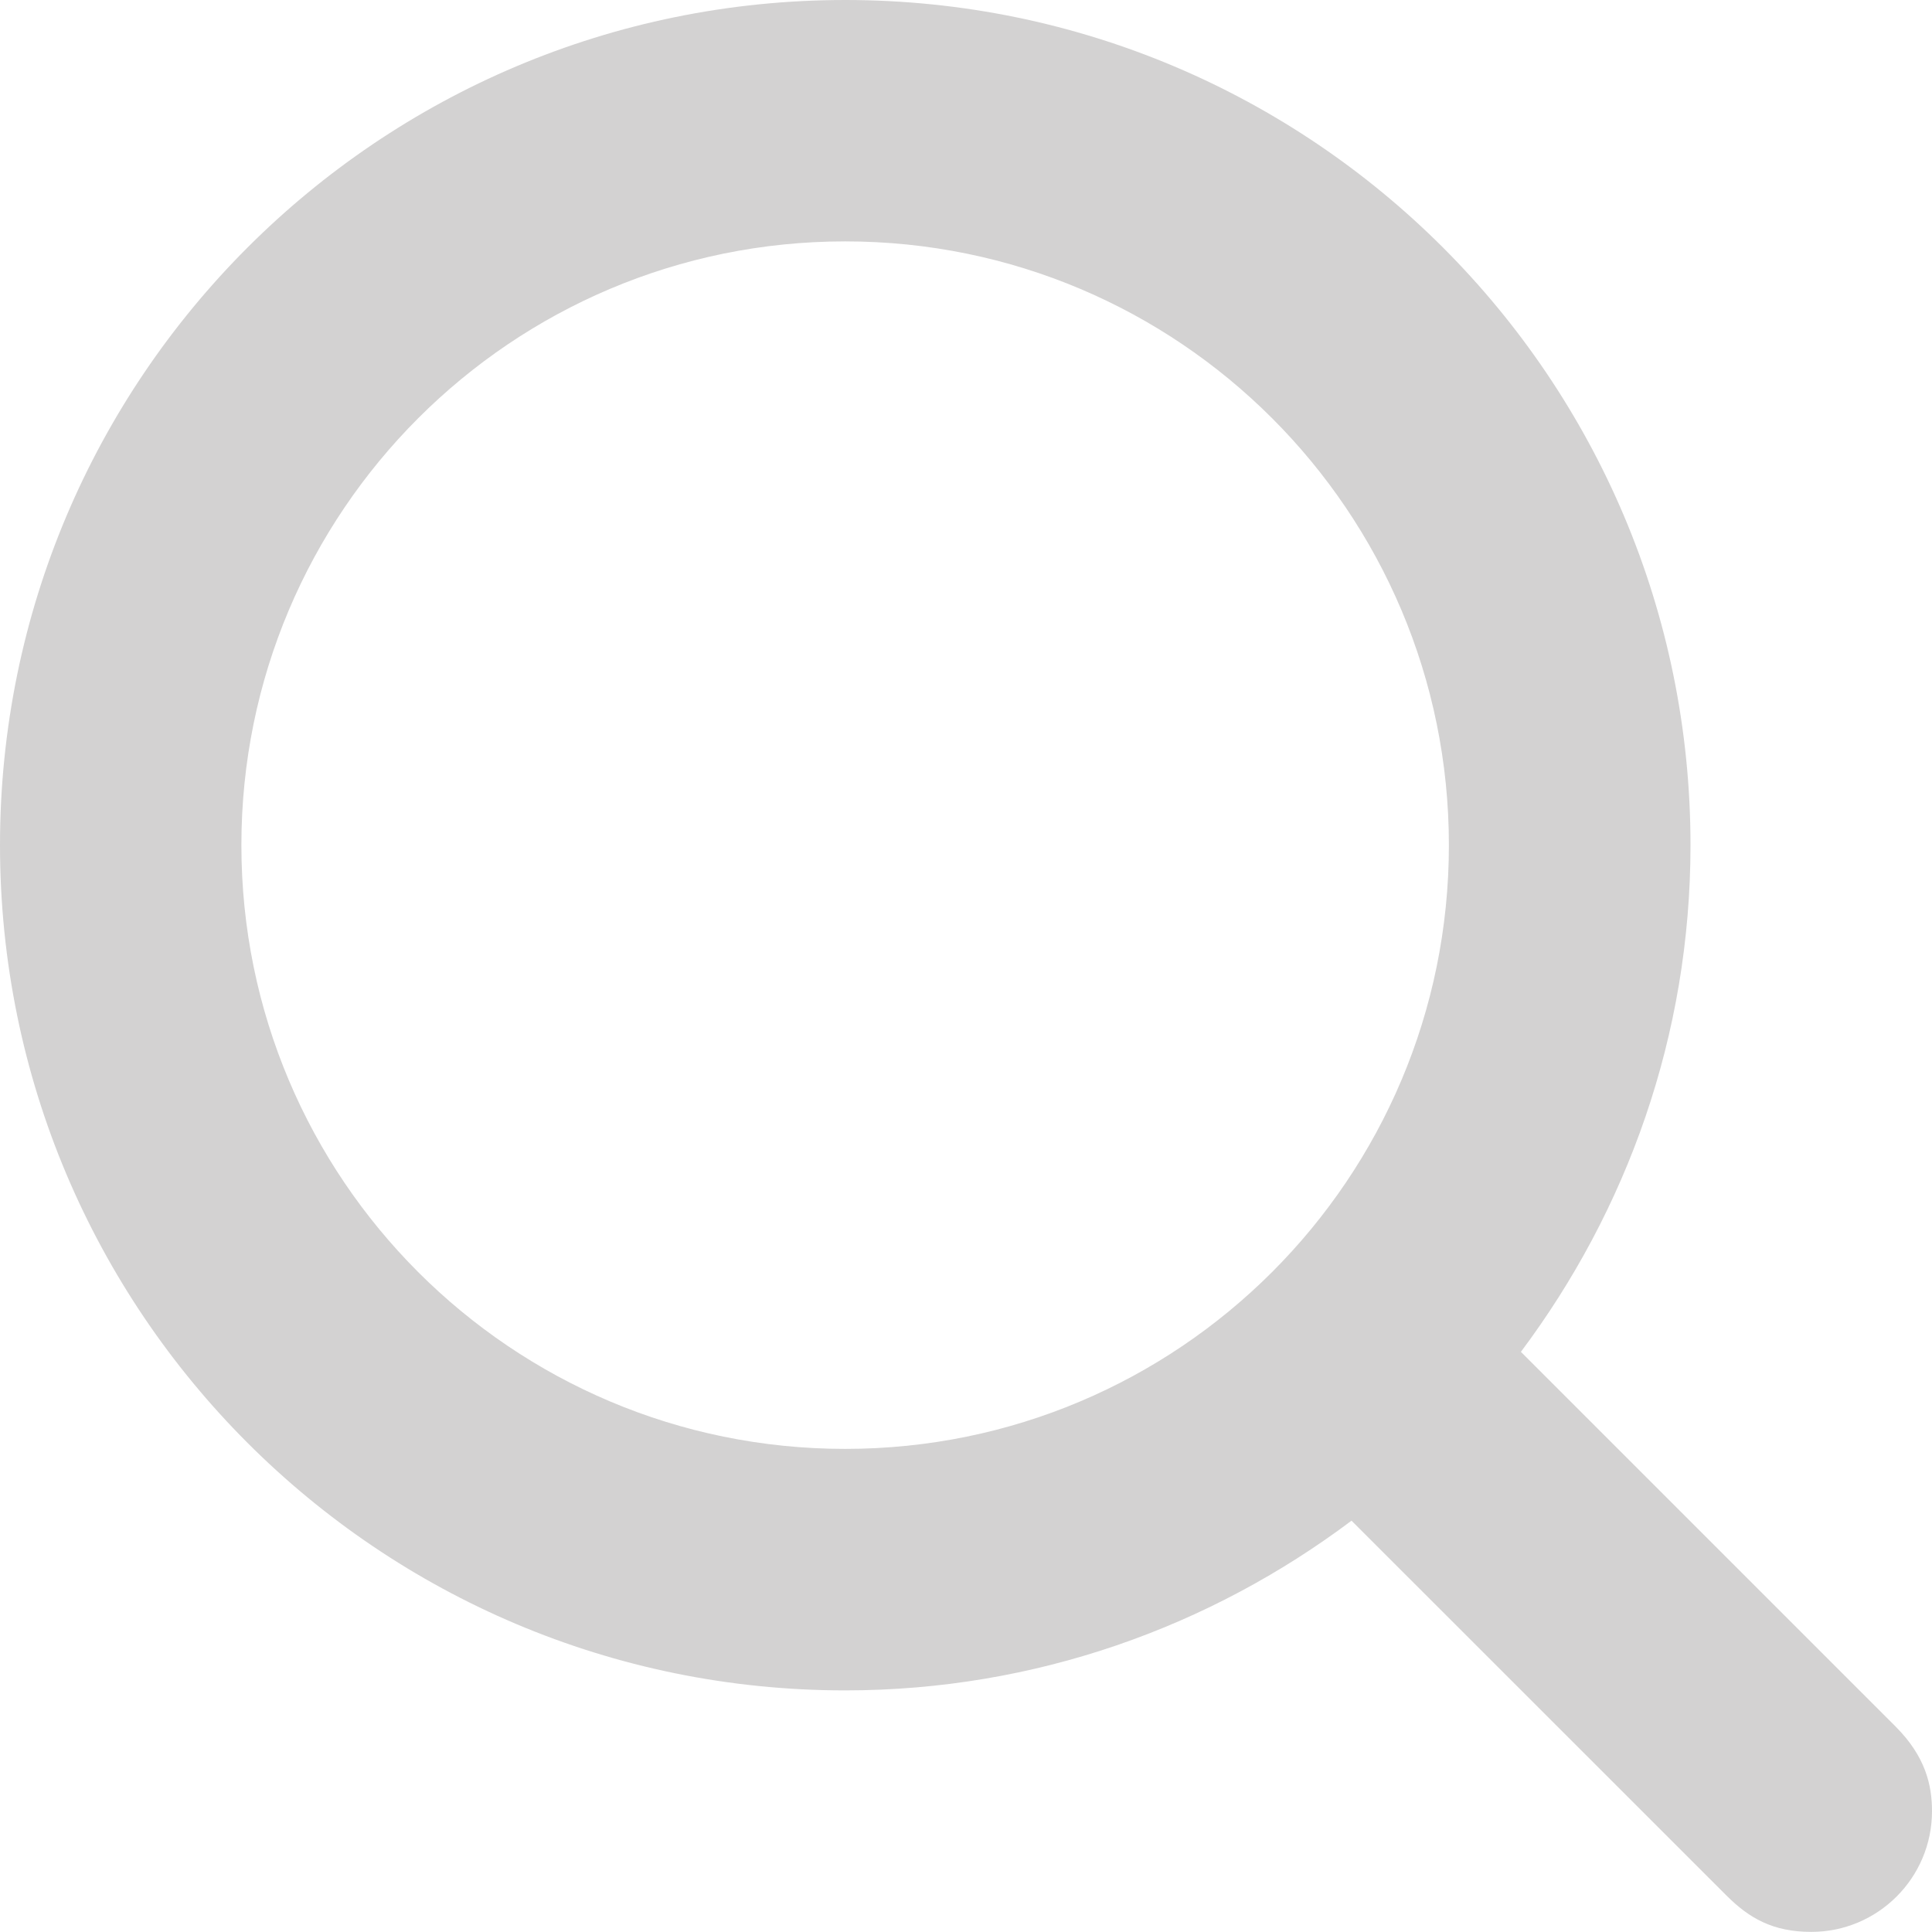
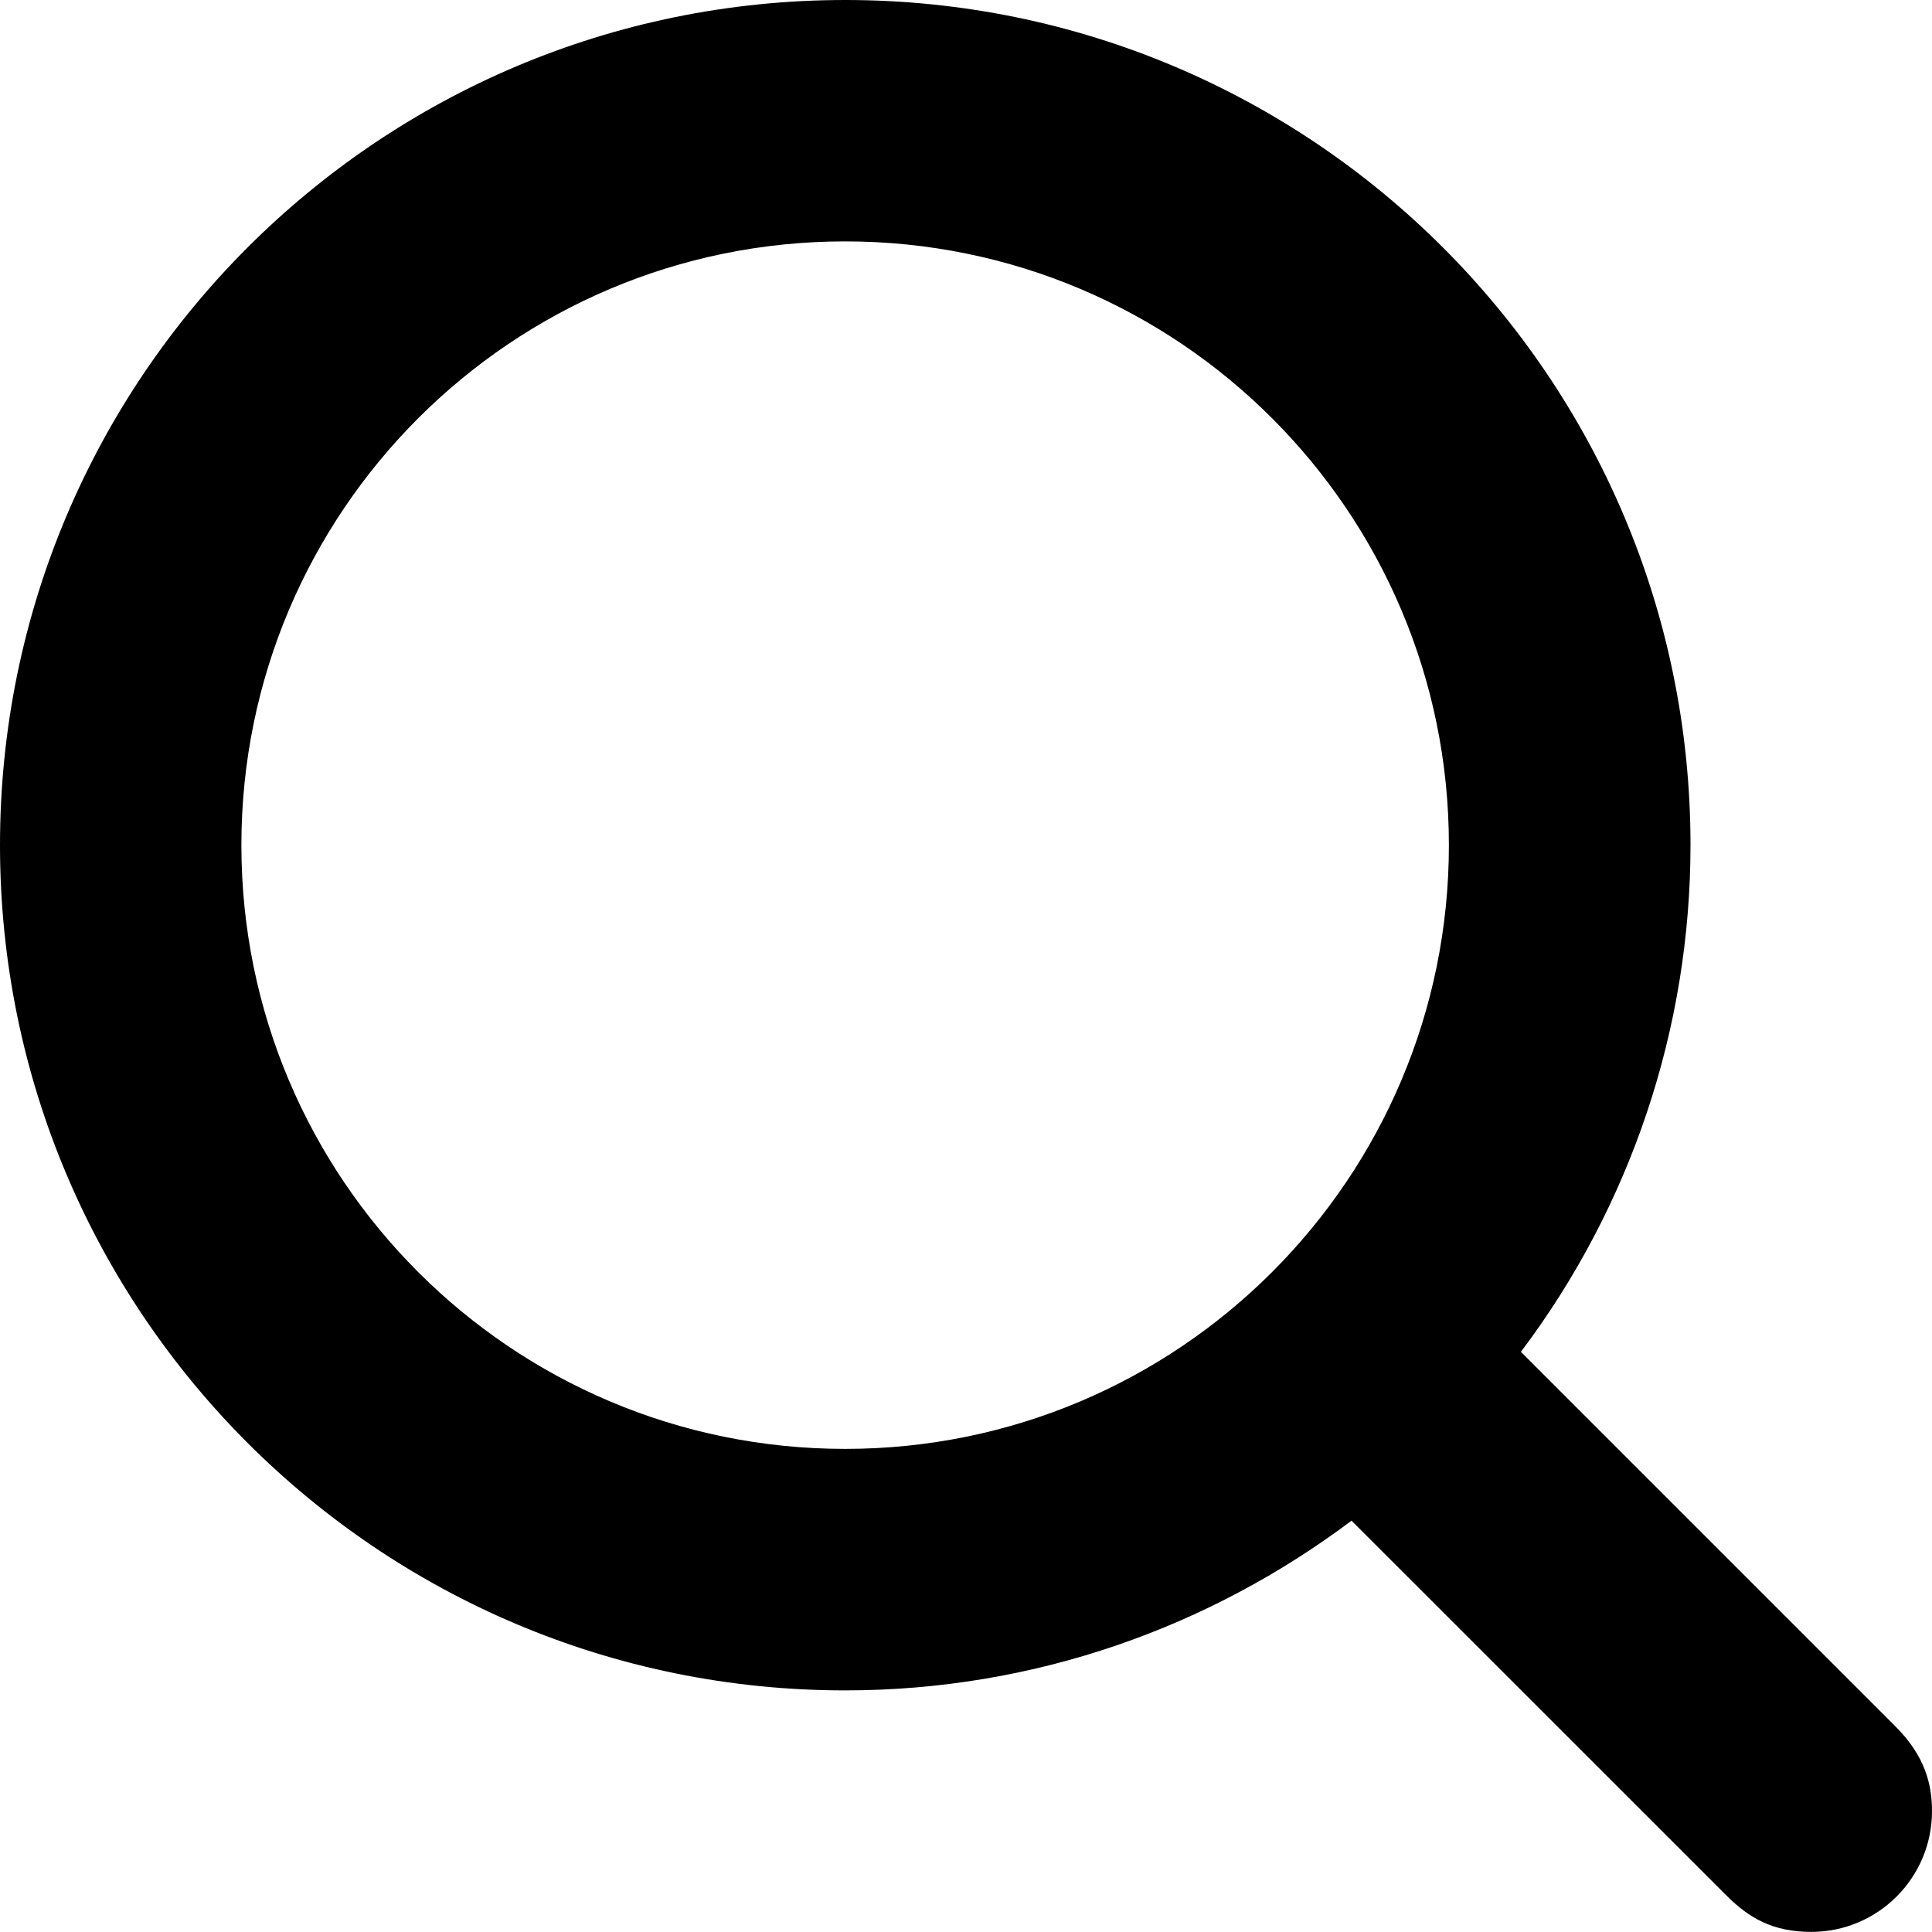
- <svg xmlns="http://www.w3.org/2000/svg" version="1.1" id="Layer_1" x="0px" y="0px" width="17.6px" height="17.6px" viewBox="-0.8 -0.8 17.6 17.6" enable-background="new -0.8 -0.8 17.6 17.6" xml:space="preserve">
-   <path fill="#d3d2d2" d="M16.47,14.93l-3.415-3.415C14.02,10.226,14.6,8.634,14.6,6.899c0-4.253-3.447-7.699-7.7-7.699 S-0.8,2.646-0.8,6.899s3.446,7.7,7.699,7.7c1.734,0,3.326-0.58,4.613-1.546l3.417,3.416c0.203,0.202,0.418,0.33,0.771,0.33 c0.607,0,1.1-0.492,1.1-1.1C16.8,15.459,16.739,15.2,16.47,14.93z M1.399,6.899c0-3.038,2.462-5.5,5.5-5.5s5.5,2.462,5.5,5.5 s-2.462,5.5-5.5,5.5S1.399,9.938,1.399,6.899z" />
+ <svg xmlns="http://www.w3.org/2000/svg" width="17.6" height="17.6" viewBox="-0.8 -0.8 17.6 17.6">
+   <path d="M16.47 14.93l-3.415-3.415A7.67 7.67 0 0 0 14.6 6.899C14.6 2.646 11.153-.8 6.9-.8S-.8 2.646-.8 6.899s3.446 7.7 7.699 7.7c1.734 0 3.326-.58 4.613-1.546l3.417 3.416c.203.202.418.33.771.33a1.1 1.1 0 0 0 1.1-1.1c0-.24-.061-.499-.33-.769zM1.399 6.899a5.5 5.5 0 1 1 11 0c0 3.038-2.462 5.5-5.5 5.5s-5.5-2.461-5.5-5.5z" />
</svg>
